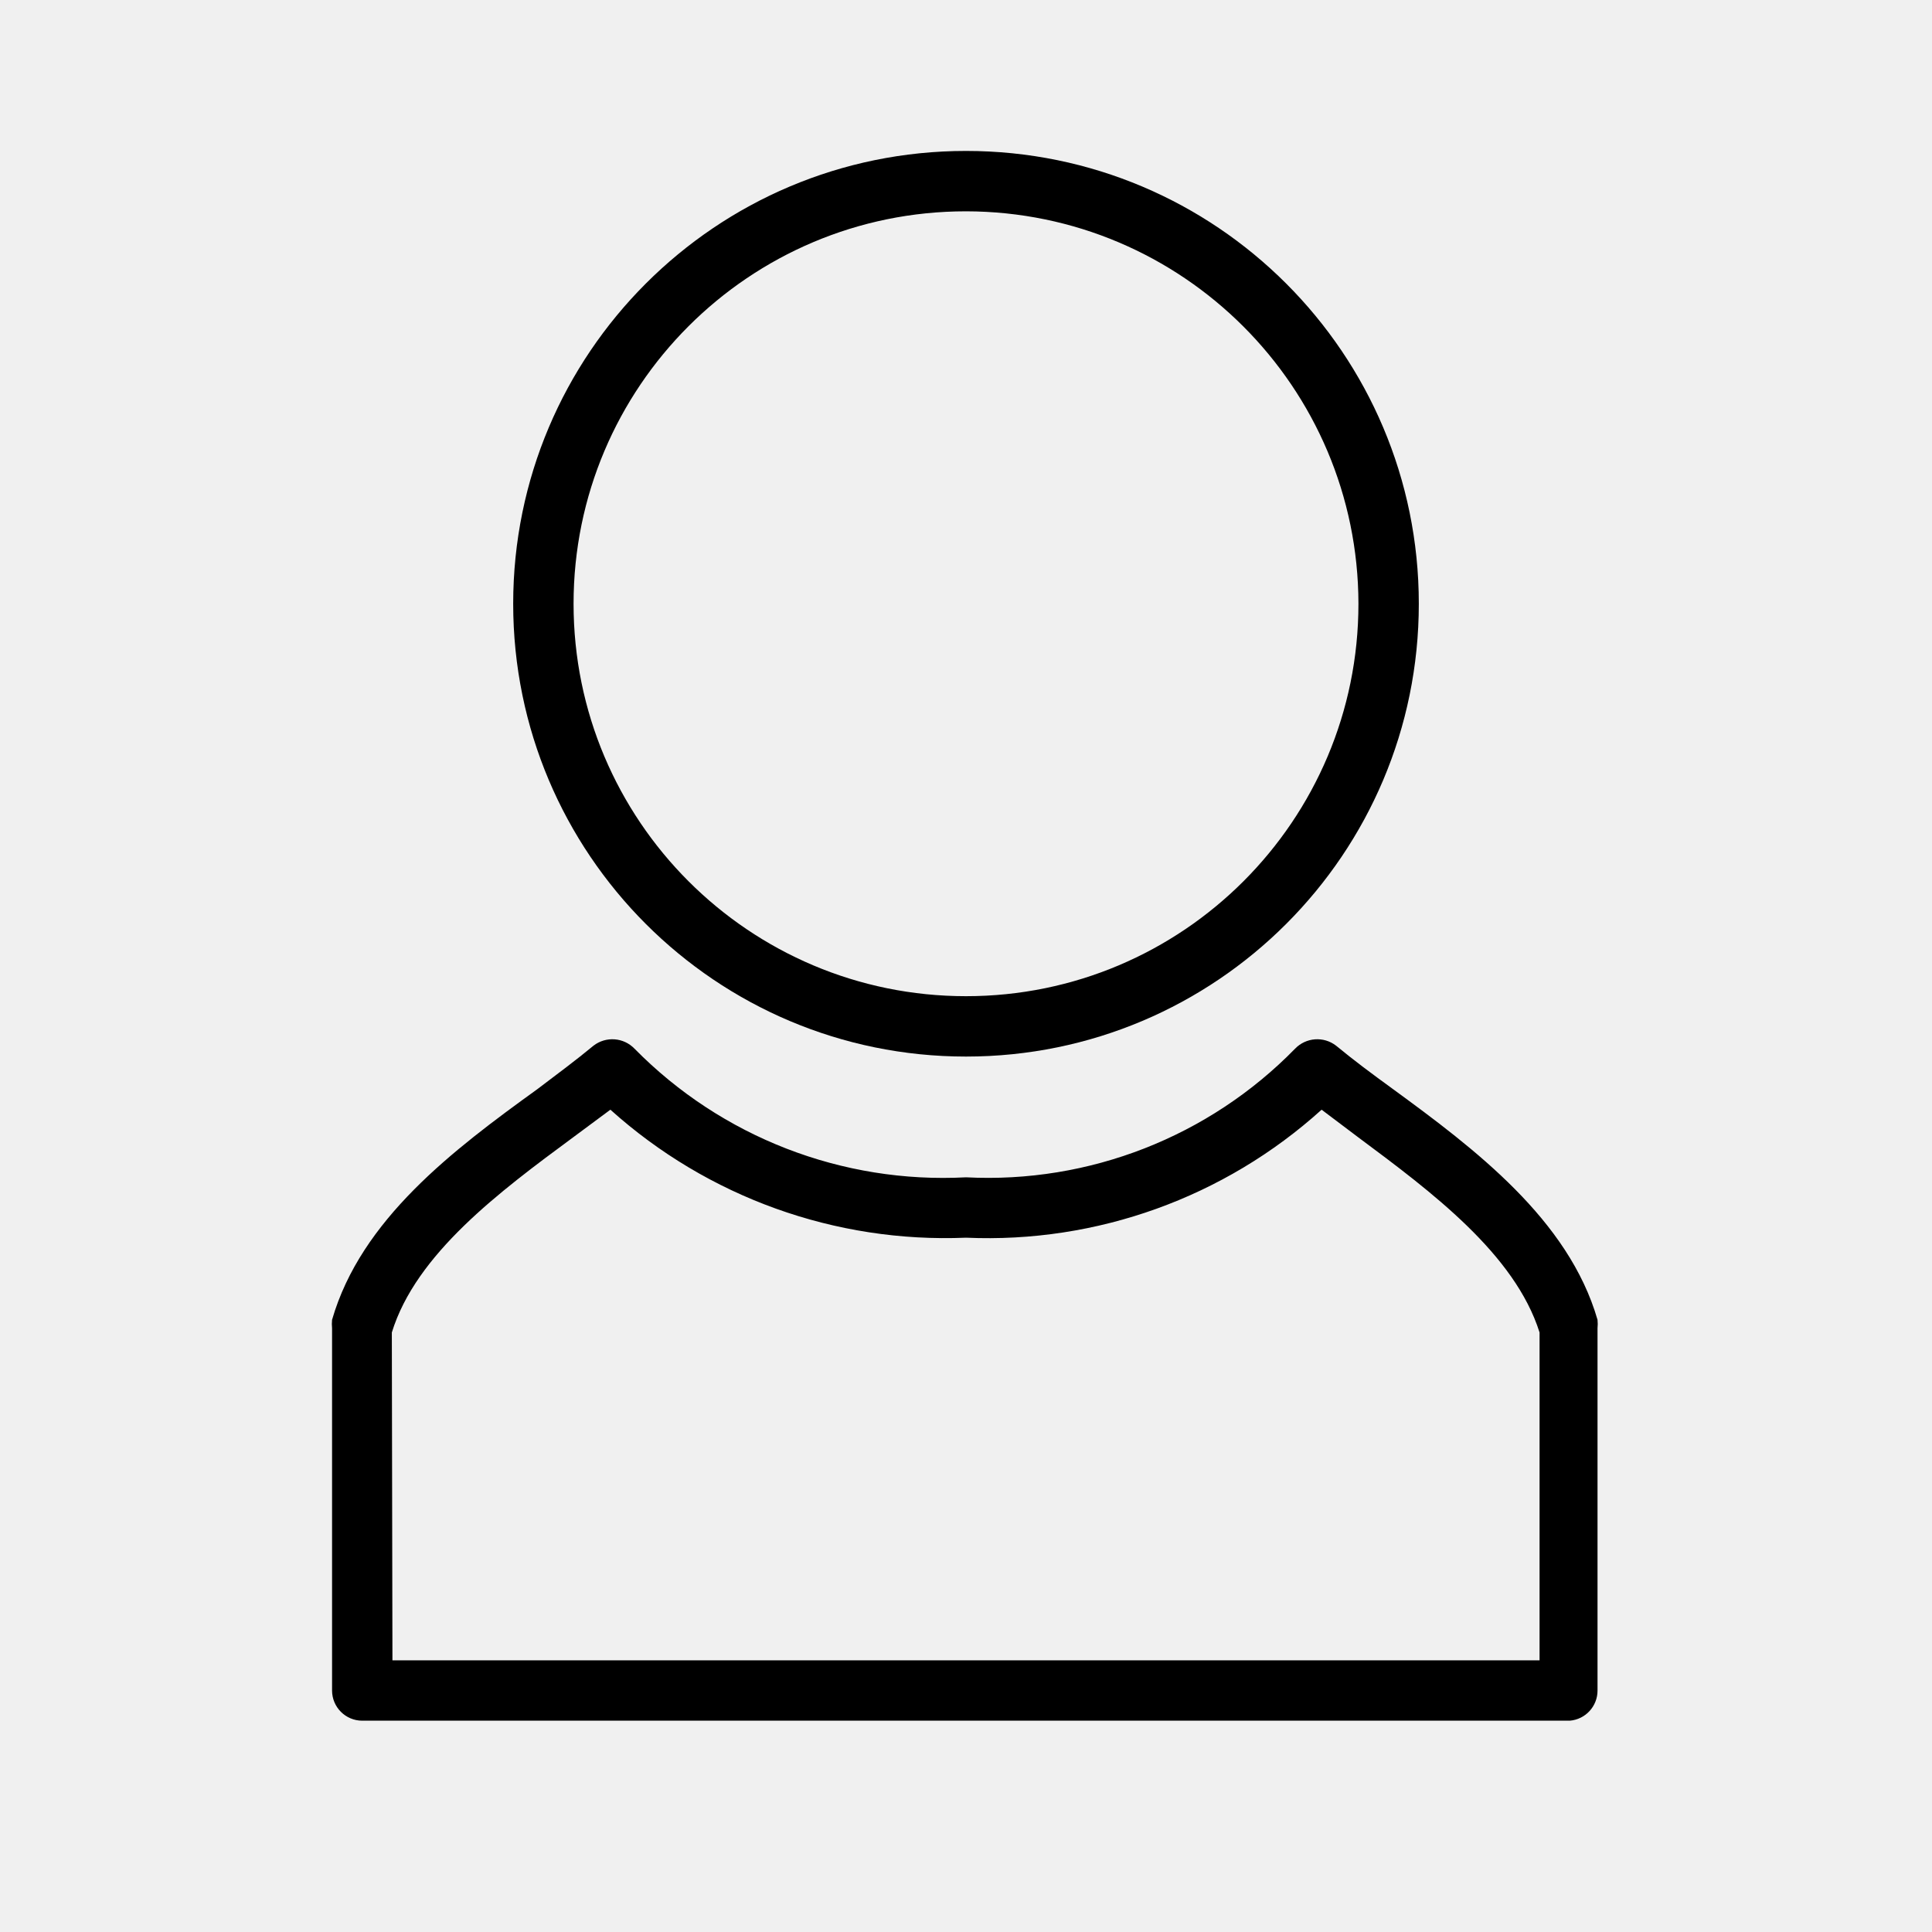
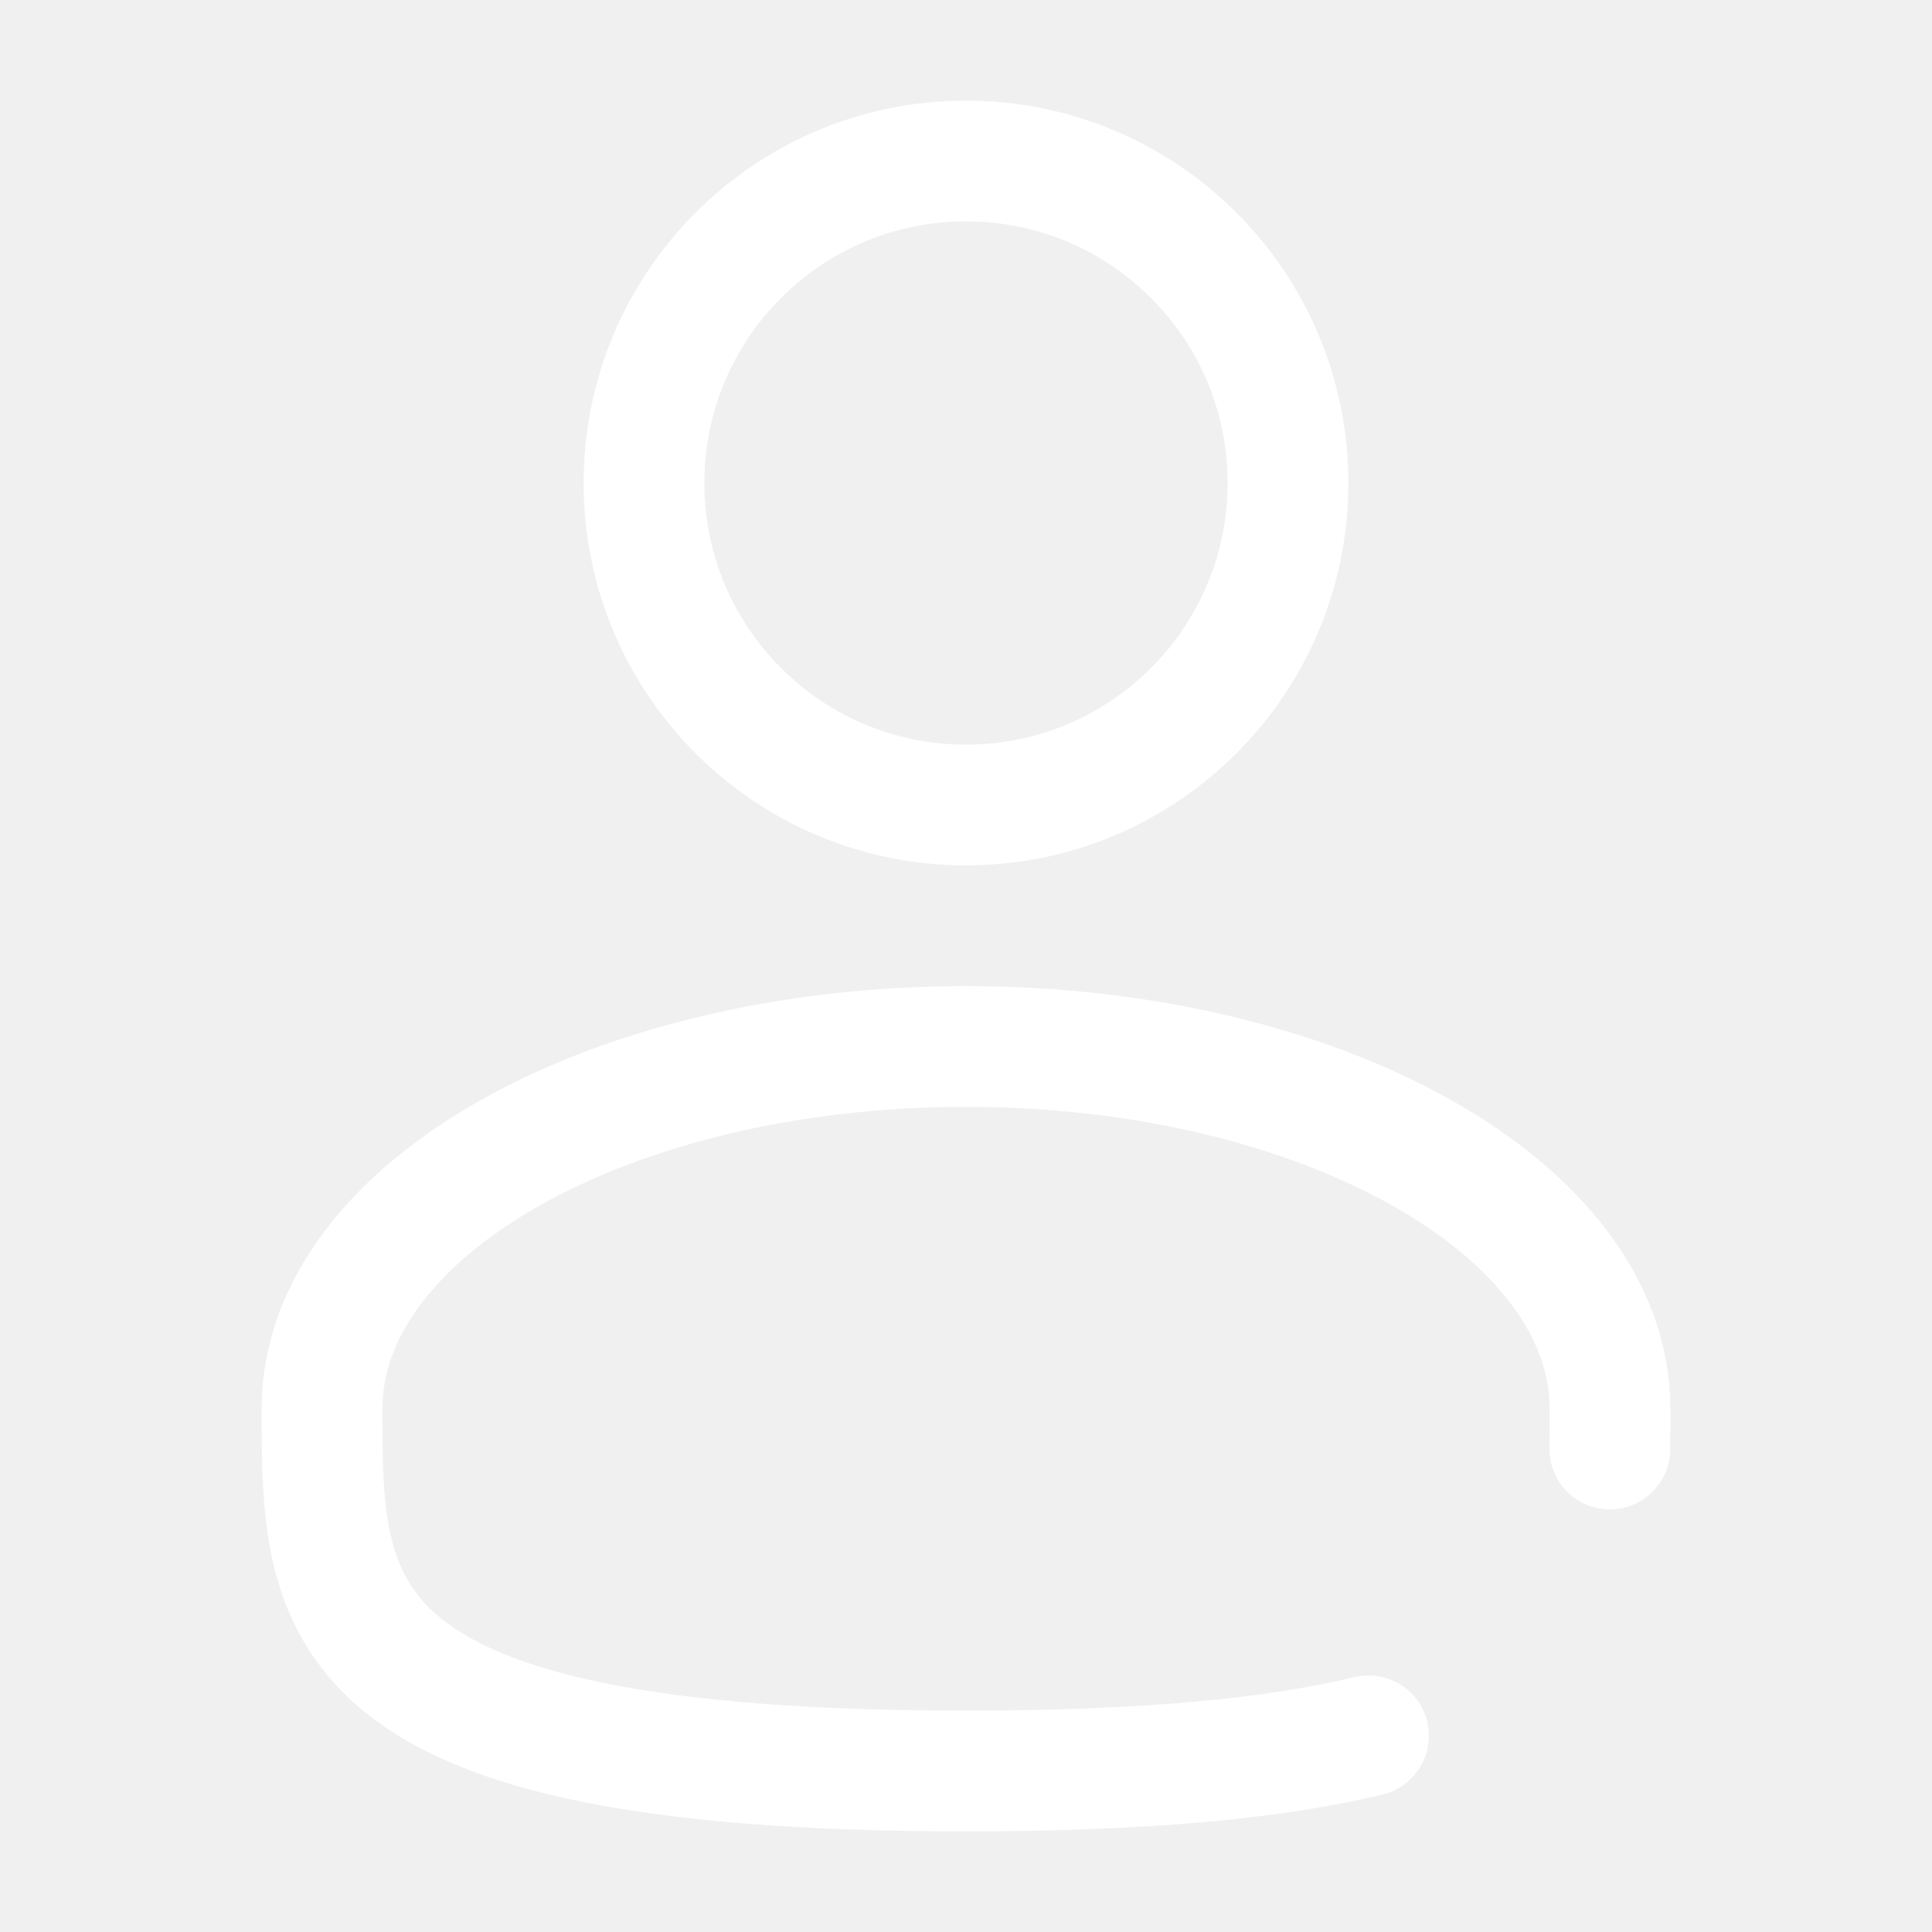
- <svg xmlns="http://www.w3.org/2000/svg" viewBox="0 0 32 32">
-   <g data-name="Layer 2" id="Layer_2">
-     <path d="M16,17.5A7.5,7.5,0,1,1,23.5,10,7.5,7.5,0,0,1,16,17.5Zm0-14A6.5,6.5,0,1,0,22.5,10,6.51,6.51,0,0,0,16,3.5Z" />
-     <path d="M26,28.5H6a.5.5,0,0,1-.5-.5V22a.68.68,0,0,1,0-.14c.48-1.66,2-2.81,3.4-3.82.33-.25.64-.48.93-.72a.51.51,0,0,1,.68.05A7.17,7.17,0,0,0,16,19.5a7.11,7.11,0,0,0,5.45-2.13.51.51,0,0,1,.68-.05c.29.24.6.47.93.71,1.37,1,2.92,2.17,3.4,3.83a.68.68,0,0,1,0,.14v6A.5.5,0,0,1,26,28.5Zm-19.5-1h19V22.07c-.41-1.3-1.79-2.33-3-3.23l-.61-.46A8.24,8.24,0,0,1,16,20.5a8.29,8.29,0,0,1-5.89-2.12l-.62.46c-1.22.9-2.6,1.93-3,3.23Z" />
+ <svg xmlns="http://www.w3.org/2000/svg" viewBox="0 0 24 24" width="1em" height="1em">
+   <g fill="none" stroke="white" stroke-width="1.5">
+     <circle cx="12" cy="6" r="4" />
+     <path stroke-linecap="round" d="M19.998 18c.002-.164.002-.331.002-.5c0-2.485-3.582-4.5-8-4.5s-8 2.015-8 4.5S4 22 12 22c2.231 0 3.84-.157 5-.437" />
  </g>
</svg>
